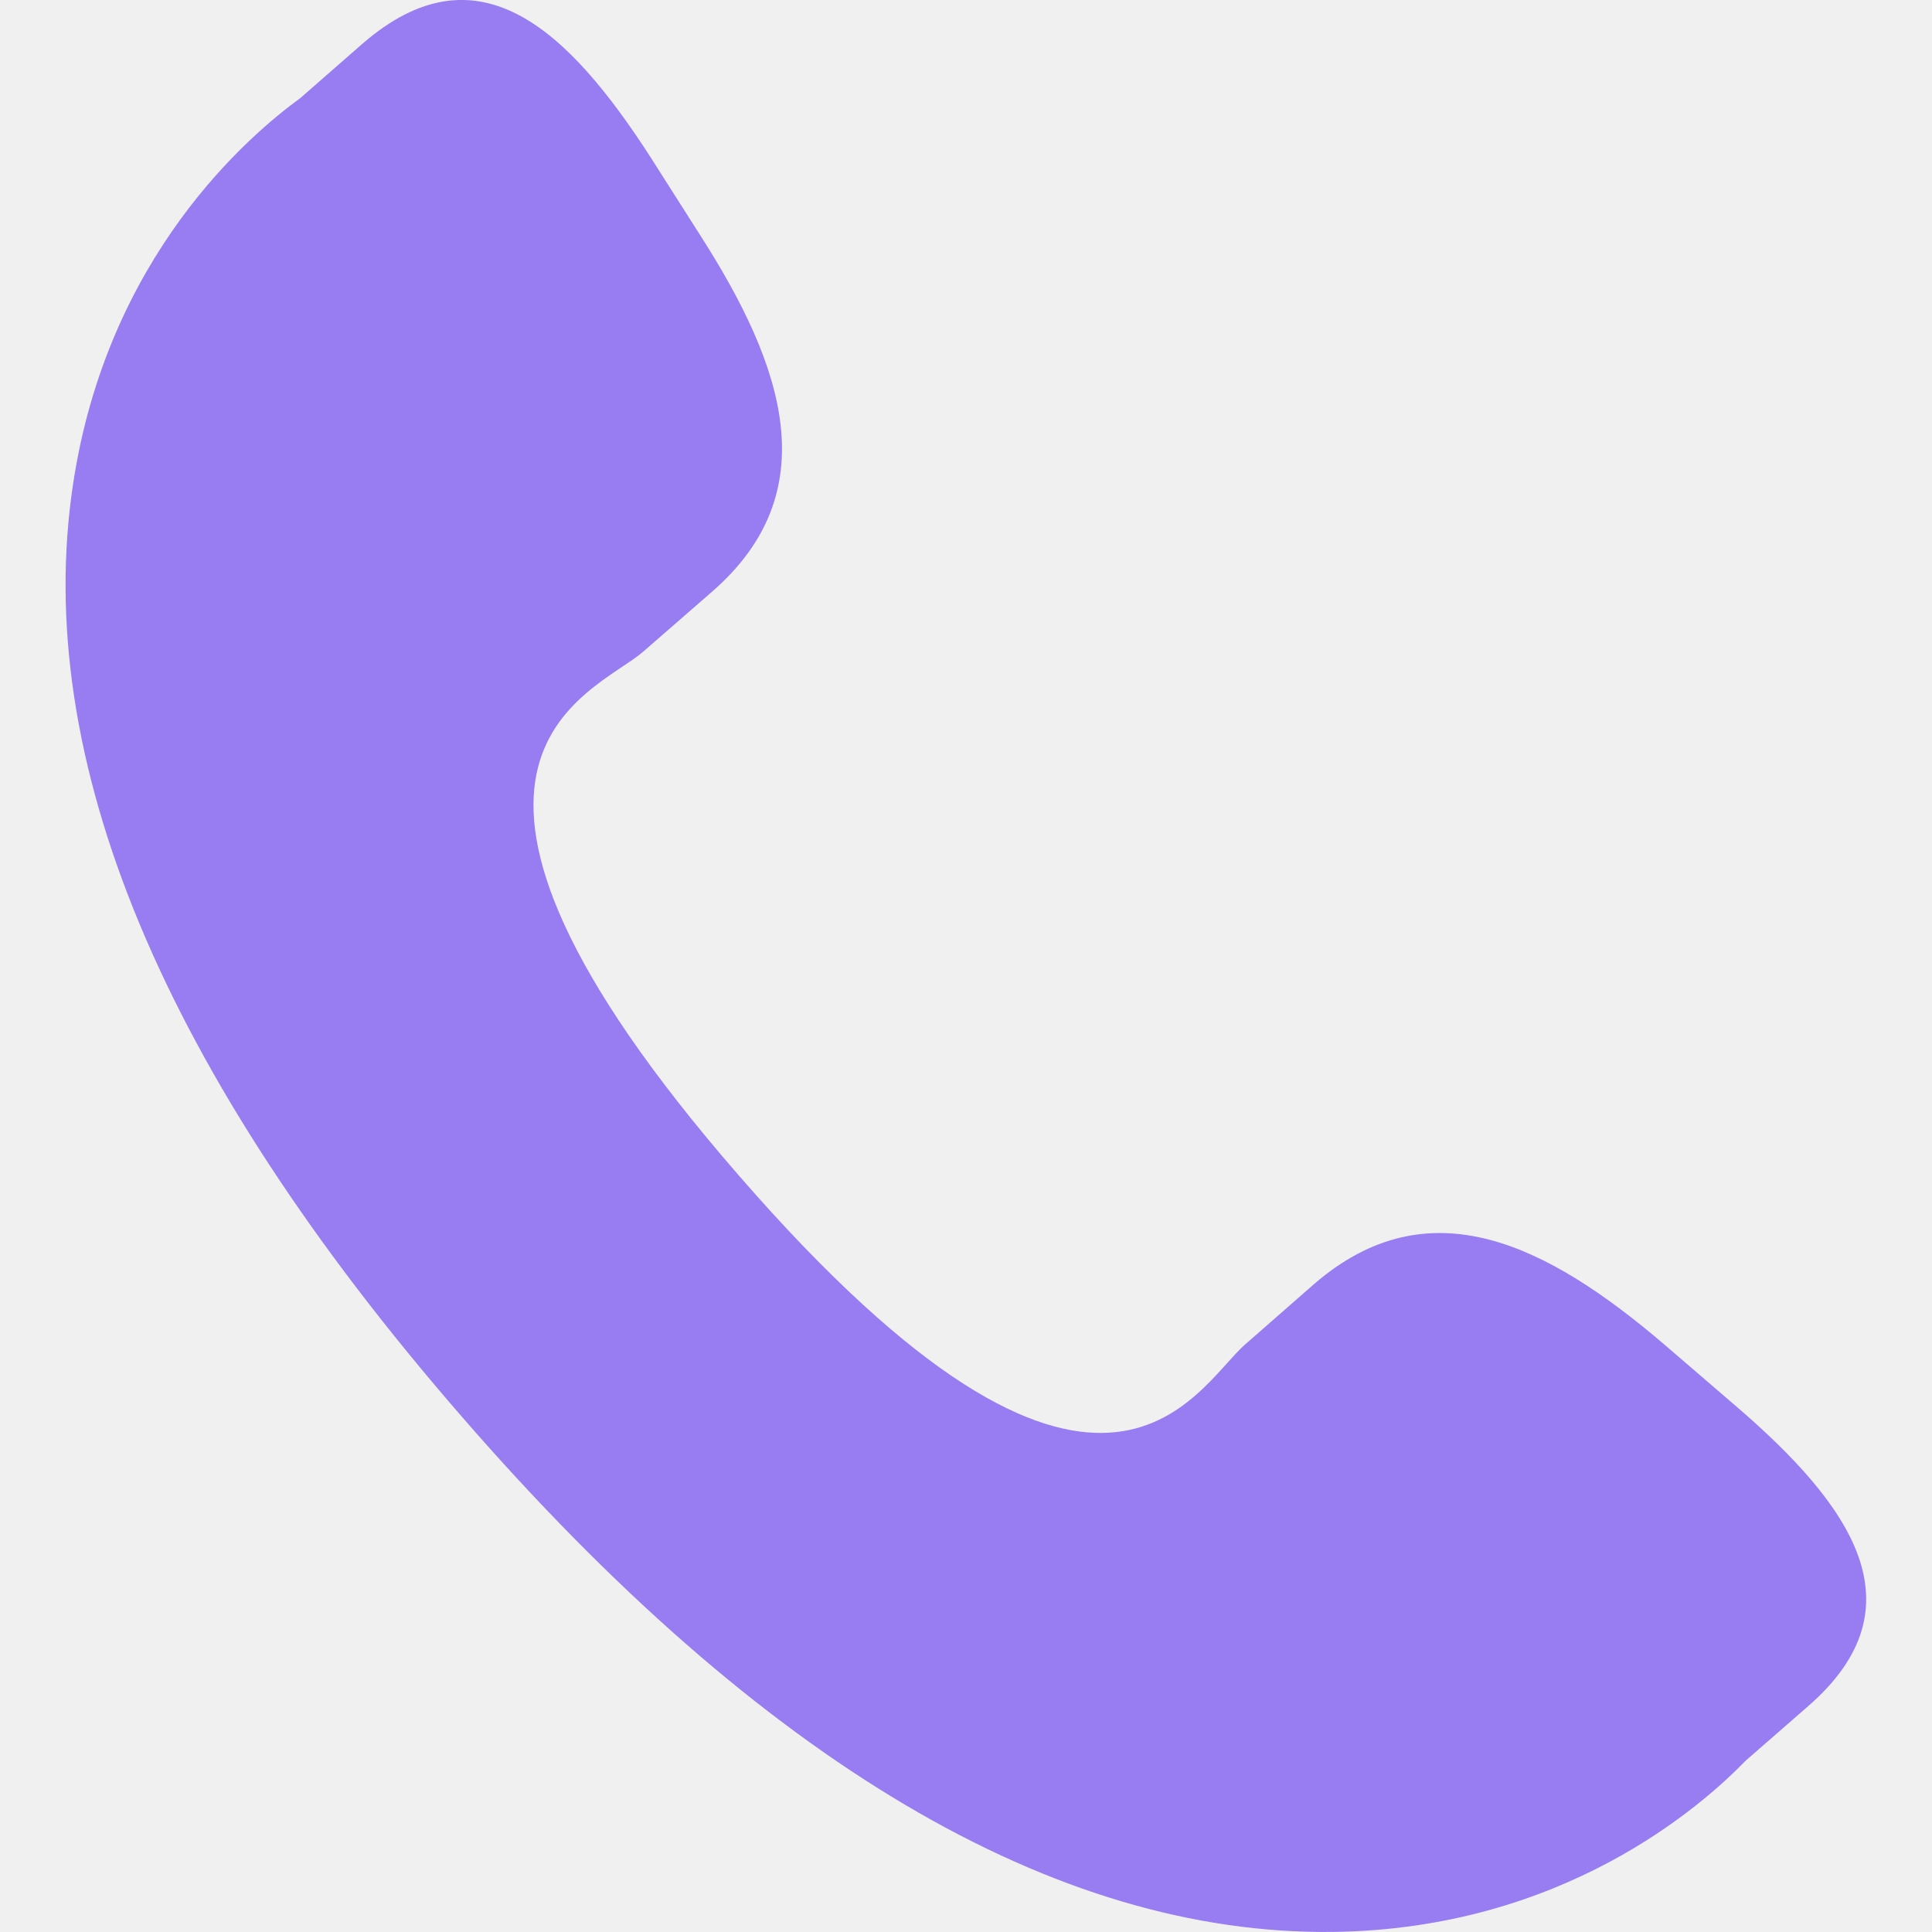
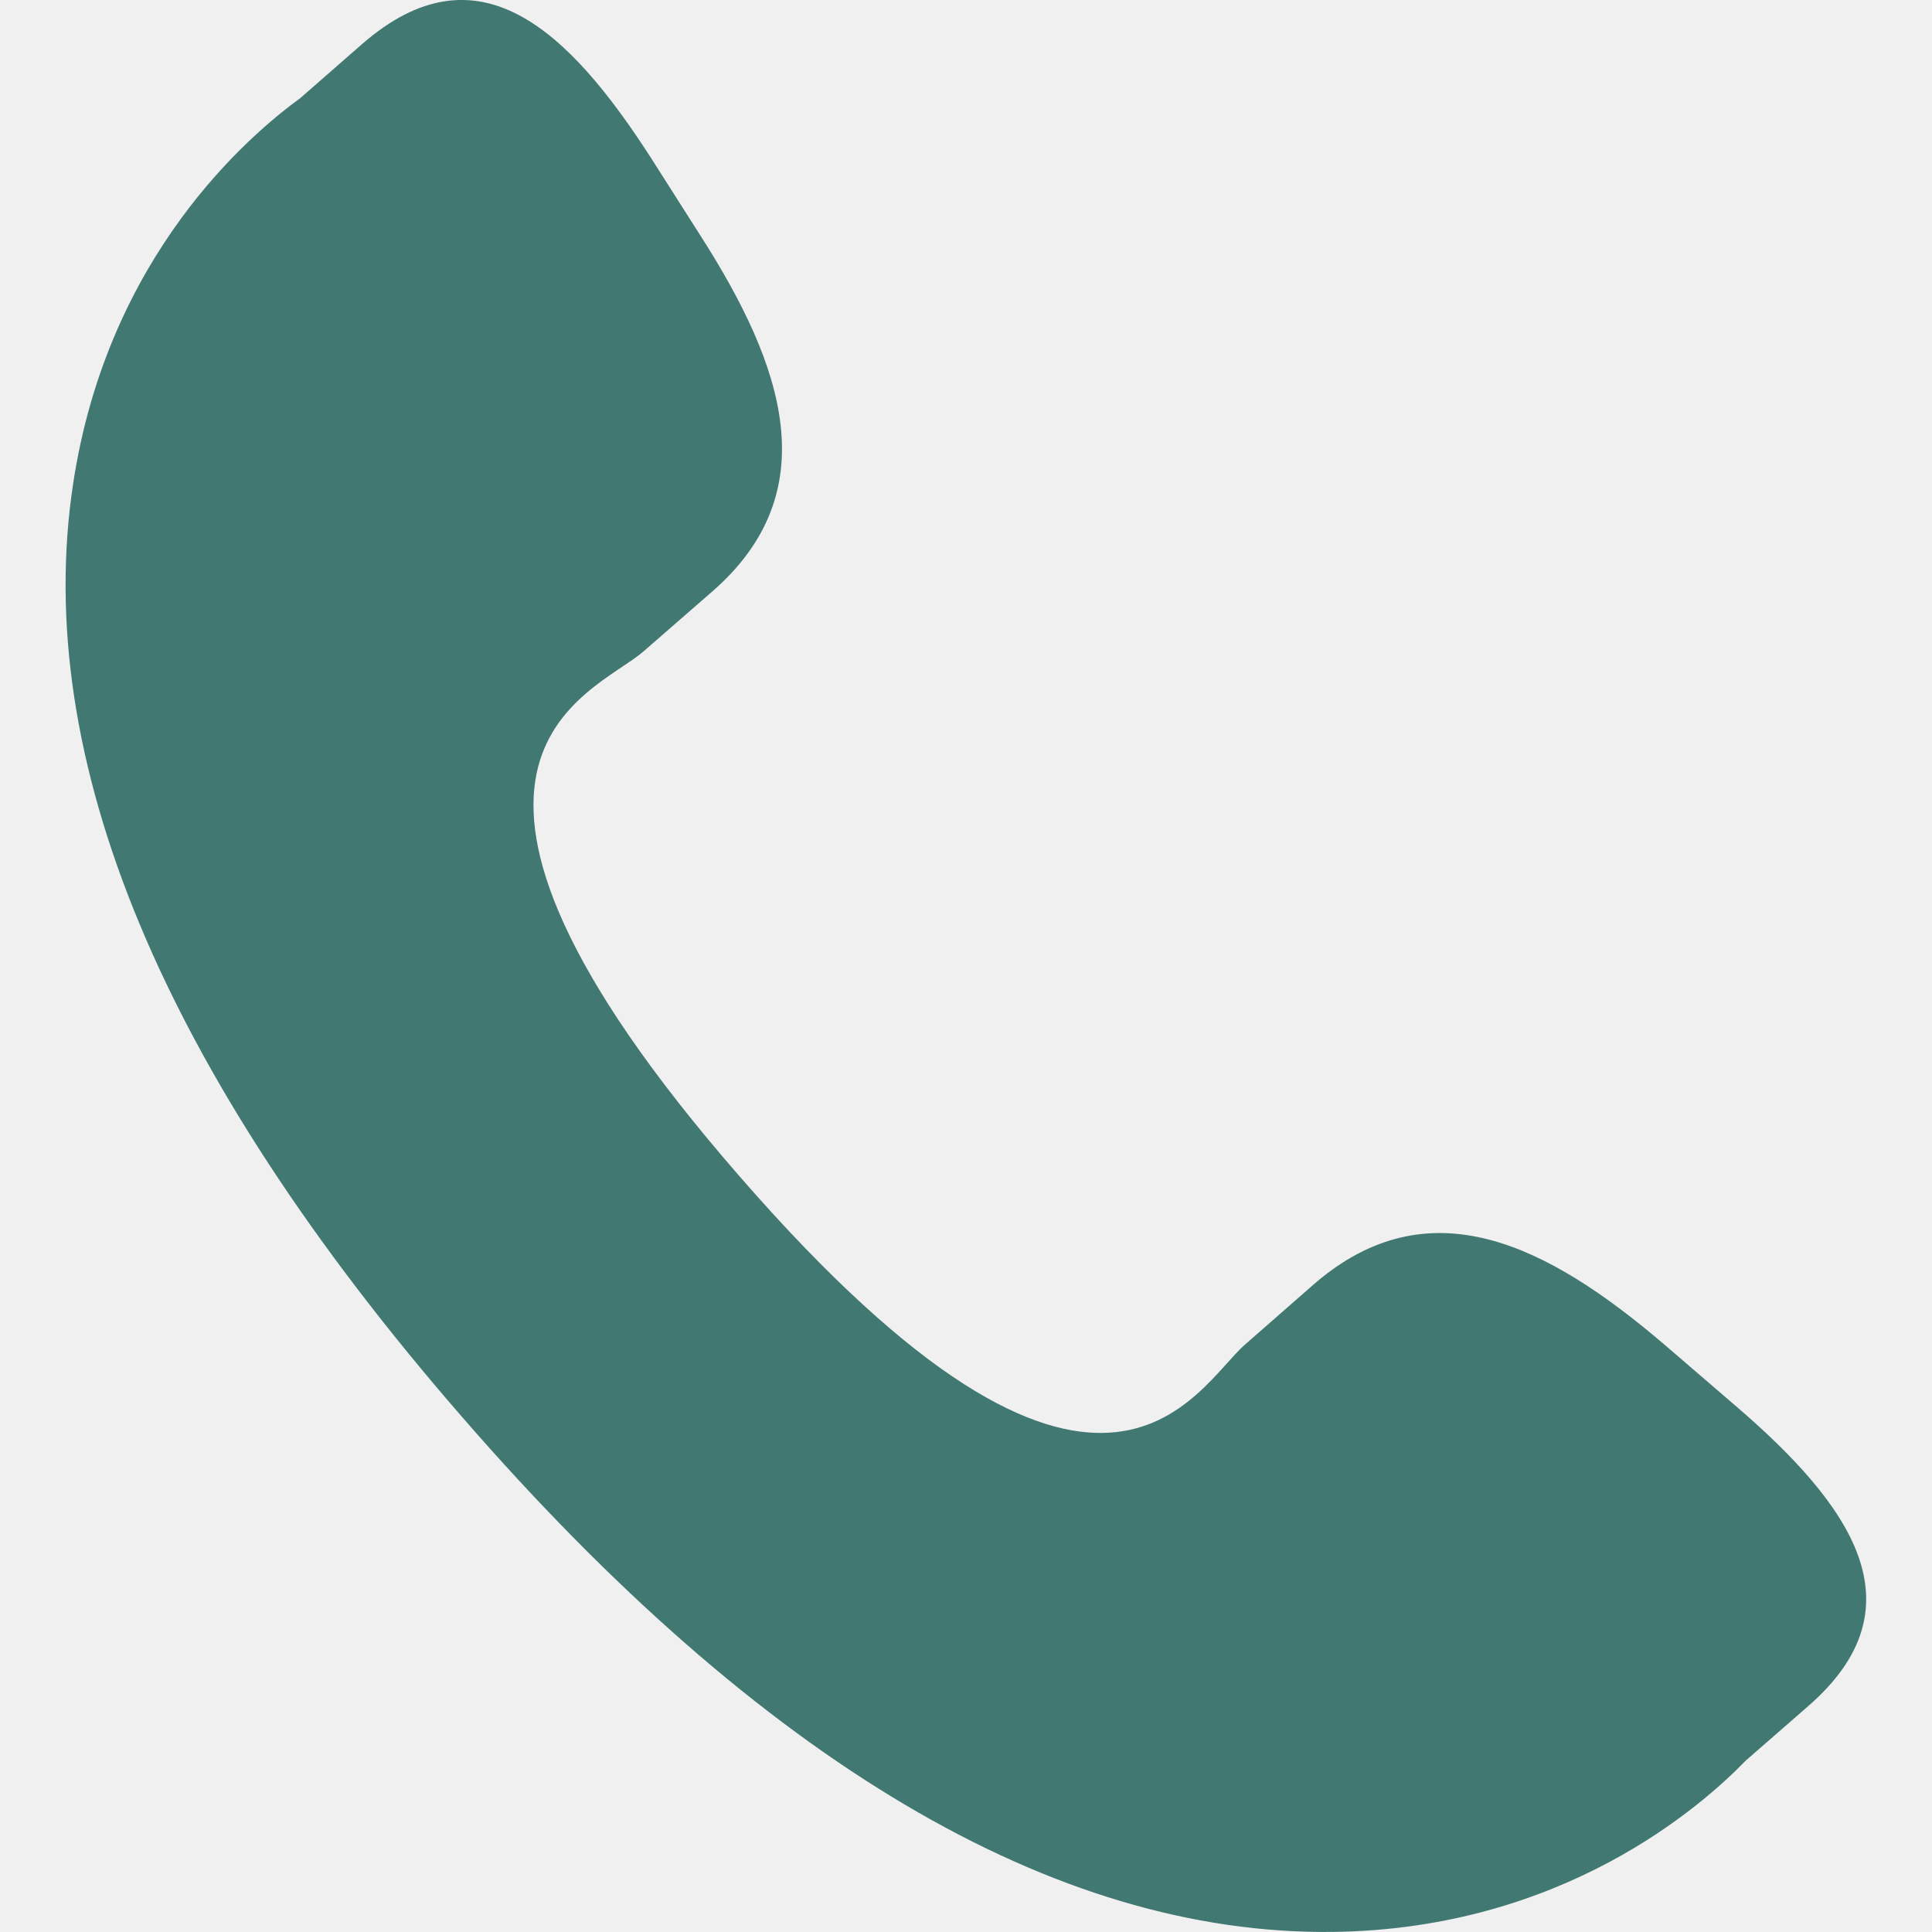
<svg xmlns="http://www.w3.org/2000/svg" width="24" height="24" viewBox="0 0 24 24" fill="none">
  <g id="phone-receiver-silhouette 1" clip-path="url(#clip0_118_662)">
    <g id="Group">
-       <path id="Vector" d="M20.677 16.704C19.227 15.464 17.756 14.713 16.324 15.951L15.469 16.7C14.843 17.243 13.68 19.781 9.182 14.607C4.686 9.44 7.362 8.635 7.988 8.097L8.848 7.348C10.272 6.107 9.735 4.544 8.707 2.936L8.087 1.962C7.055 0.358 5.931 -0.696 4.503 0.543L3.731 1.218C3.1 1.678 1.336 3.172 0.908 6.012C0.392 9.419 2.017 13.321 5.74 17.602C9.459 21.885 13.099 24.037 16.548 23.999C19.413 23.968 21.144 22.43 21.686 21.871L22.46 21.196C23.885 19.958 23 18.697 21.549 17.454L20.677 16.704Z" fill="#977CF2" />
+       <path id="Vector" d="M20.677 16.704C19.227 15.464 17.756 14.713 16.324 15.951L15.469 16.7C14.843 17.243 13.68 19.781 9.182 14.607C4.686 9.44 7.362 8.635 7.988 8.097L8.848 7.348C10.272 6.107 9.735 4.544 8.707 2.936L8.087 1.962C7.055 0.358 5.931 -0.696 4.503 0.543L3.731 1.218C3.1 1.678 1.336 3.172 0.908 6.012C0.392 9.419 2.017 13.321 5.74 17.602C9.459 21.885 13.099 24.037 16.548 23.999C19.413 23.968 21.144 22.43 21.686 21.871L22.46 21.196C23.885 19.958 23 18.697 21.549 17.454L20.677 16.704Z" fill="#417972" />
    </g>
  </g>
  <defs>
    <clipPath id="clip0_118_662">
      <rect width="24" height="24" fill="white" />
    </clipPath>
  </defs>
</svg>
